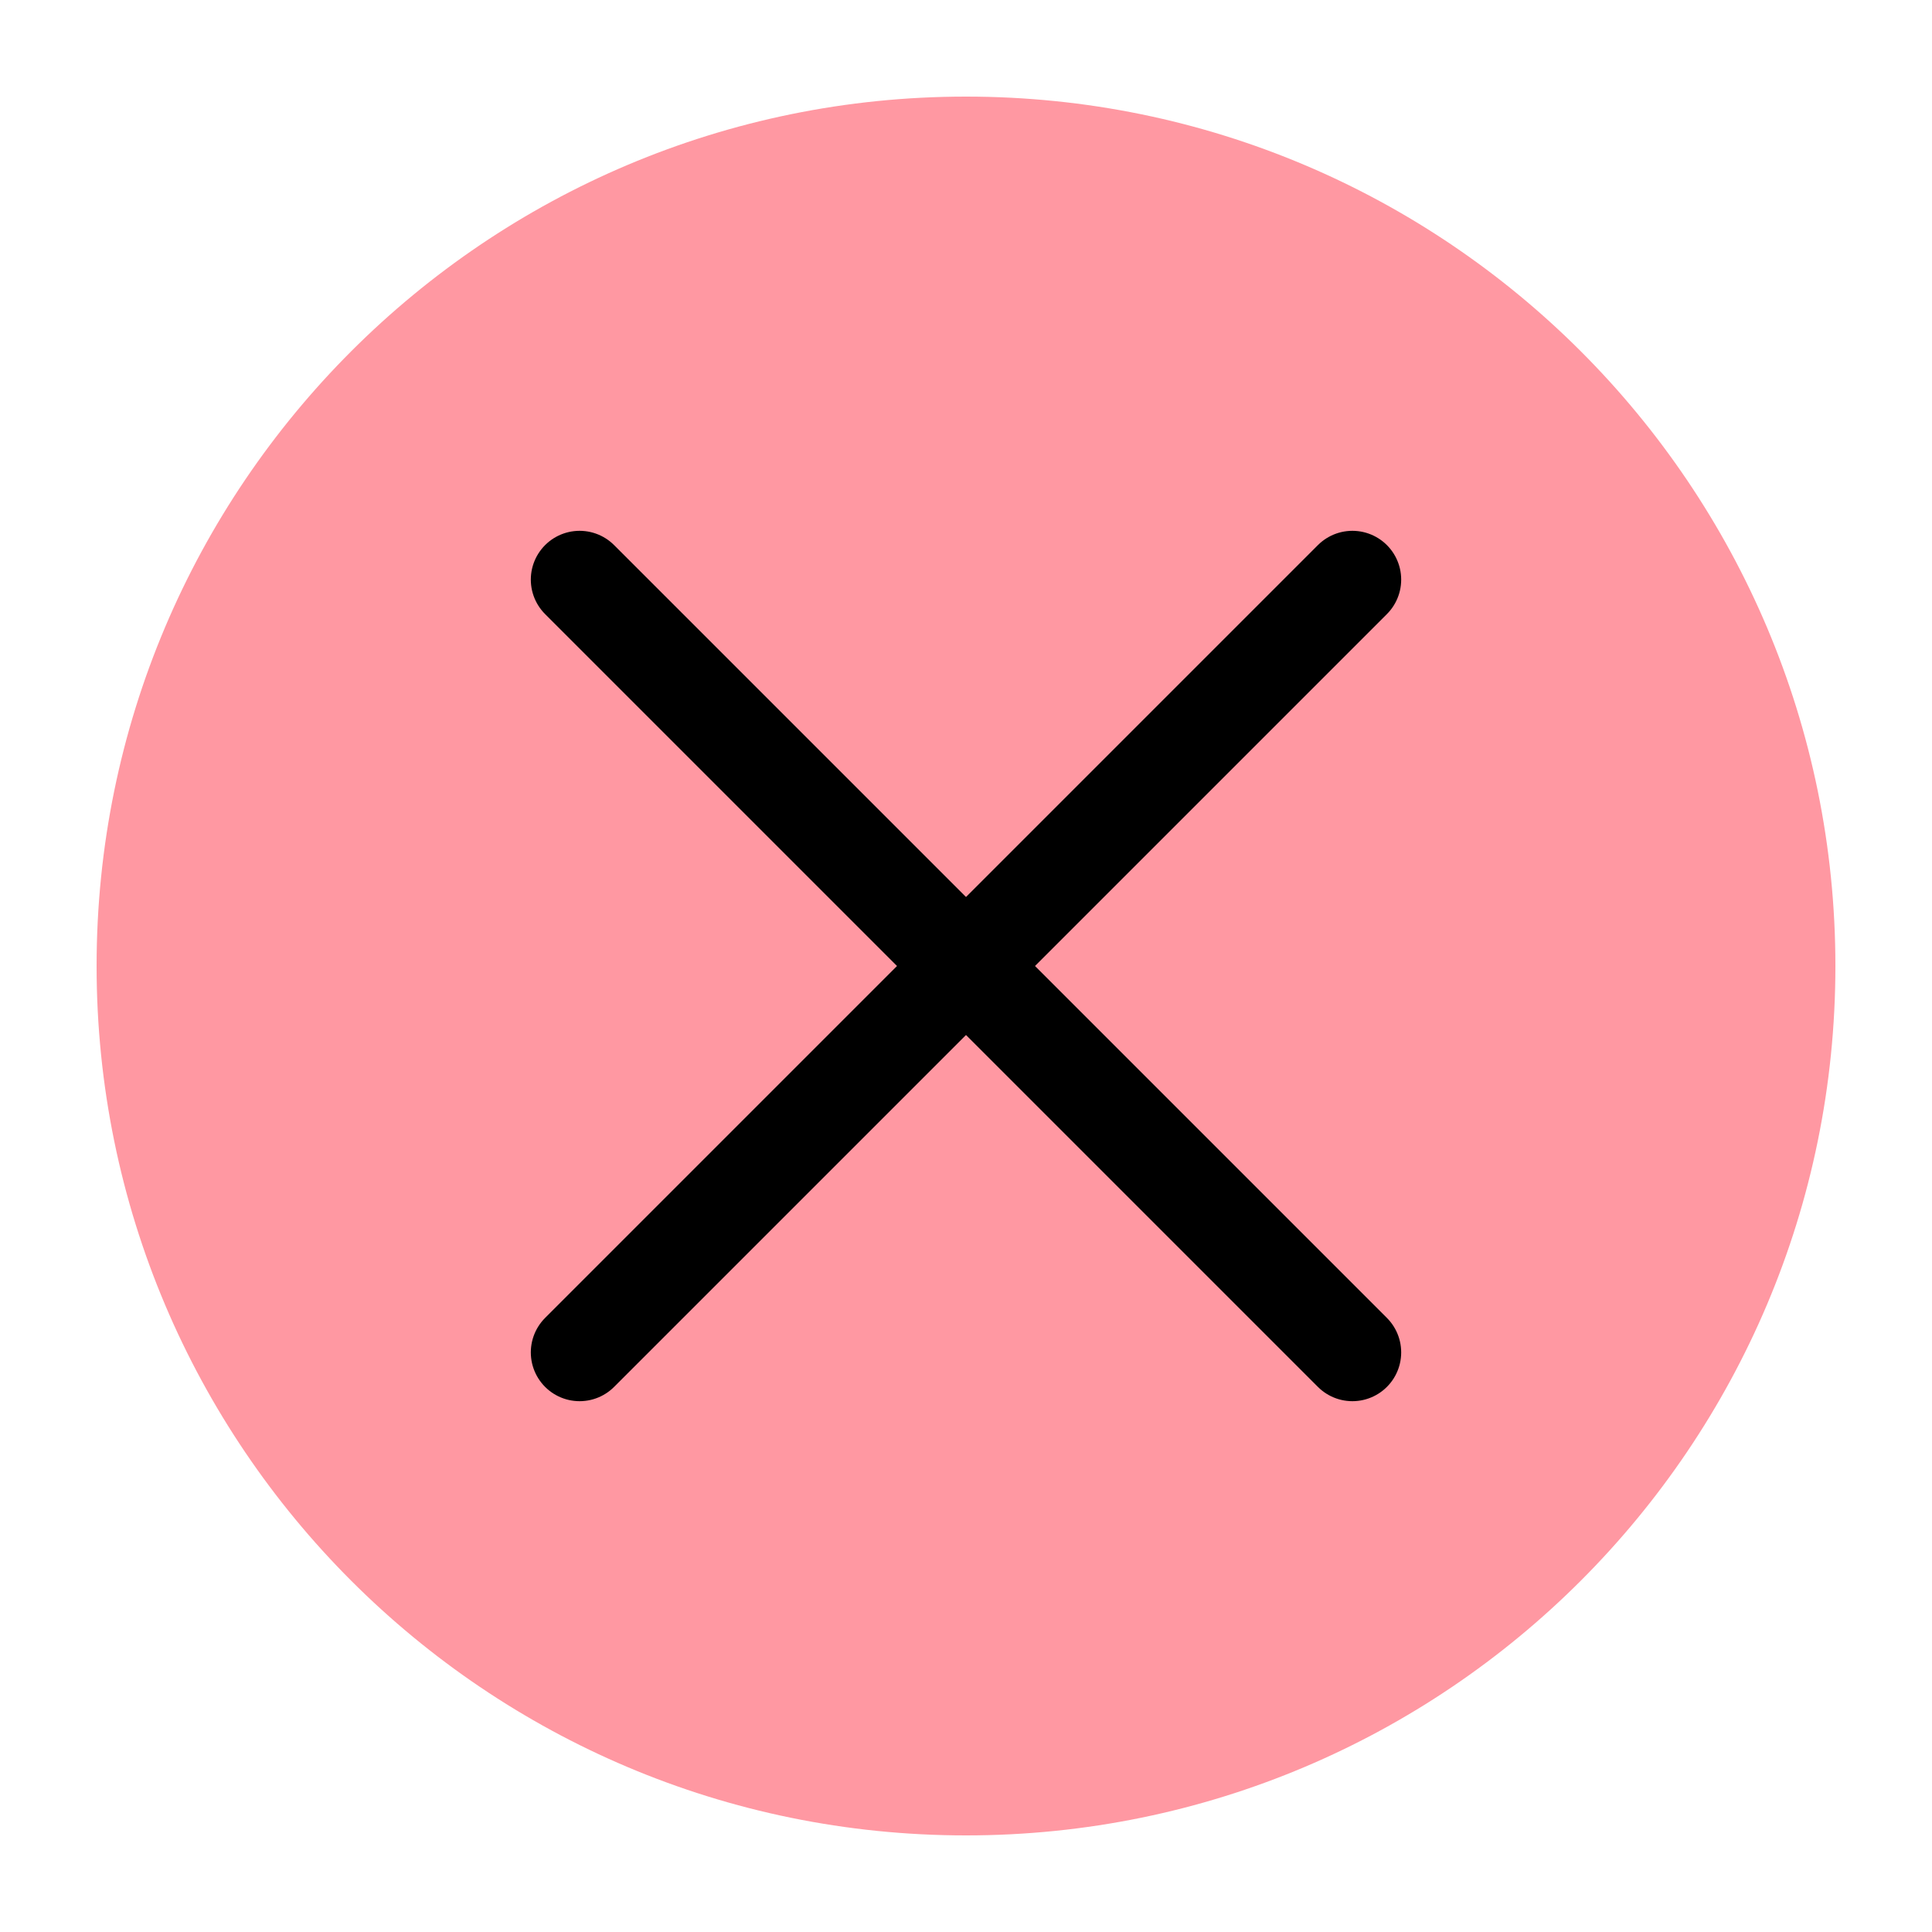
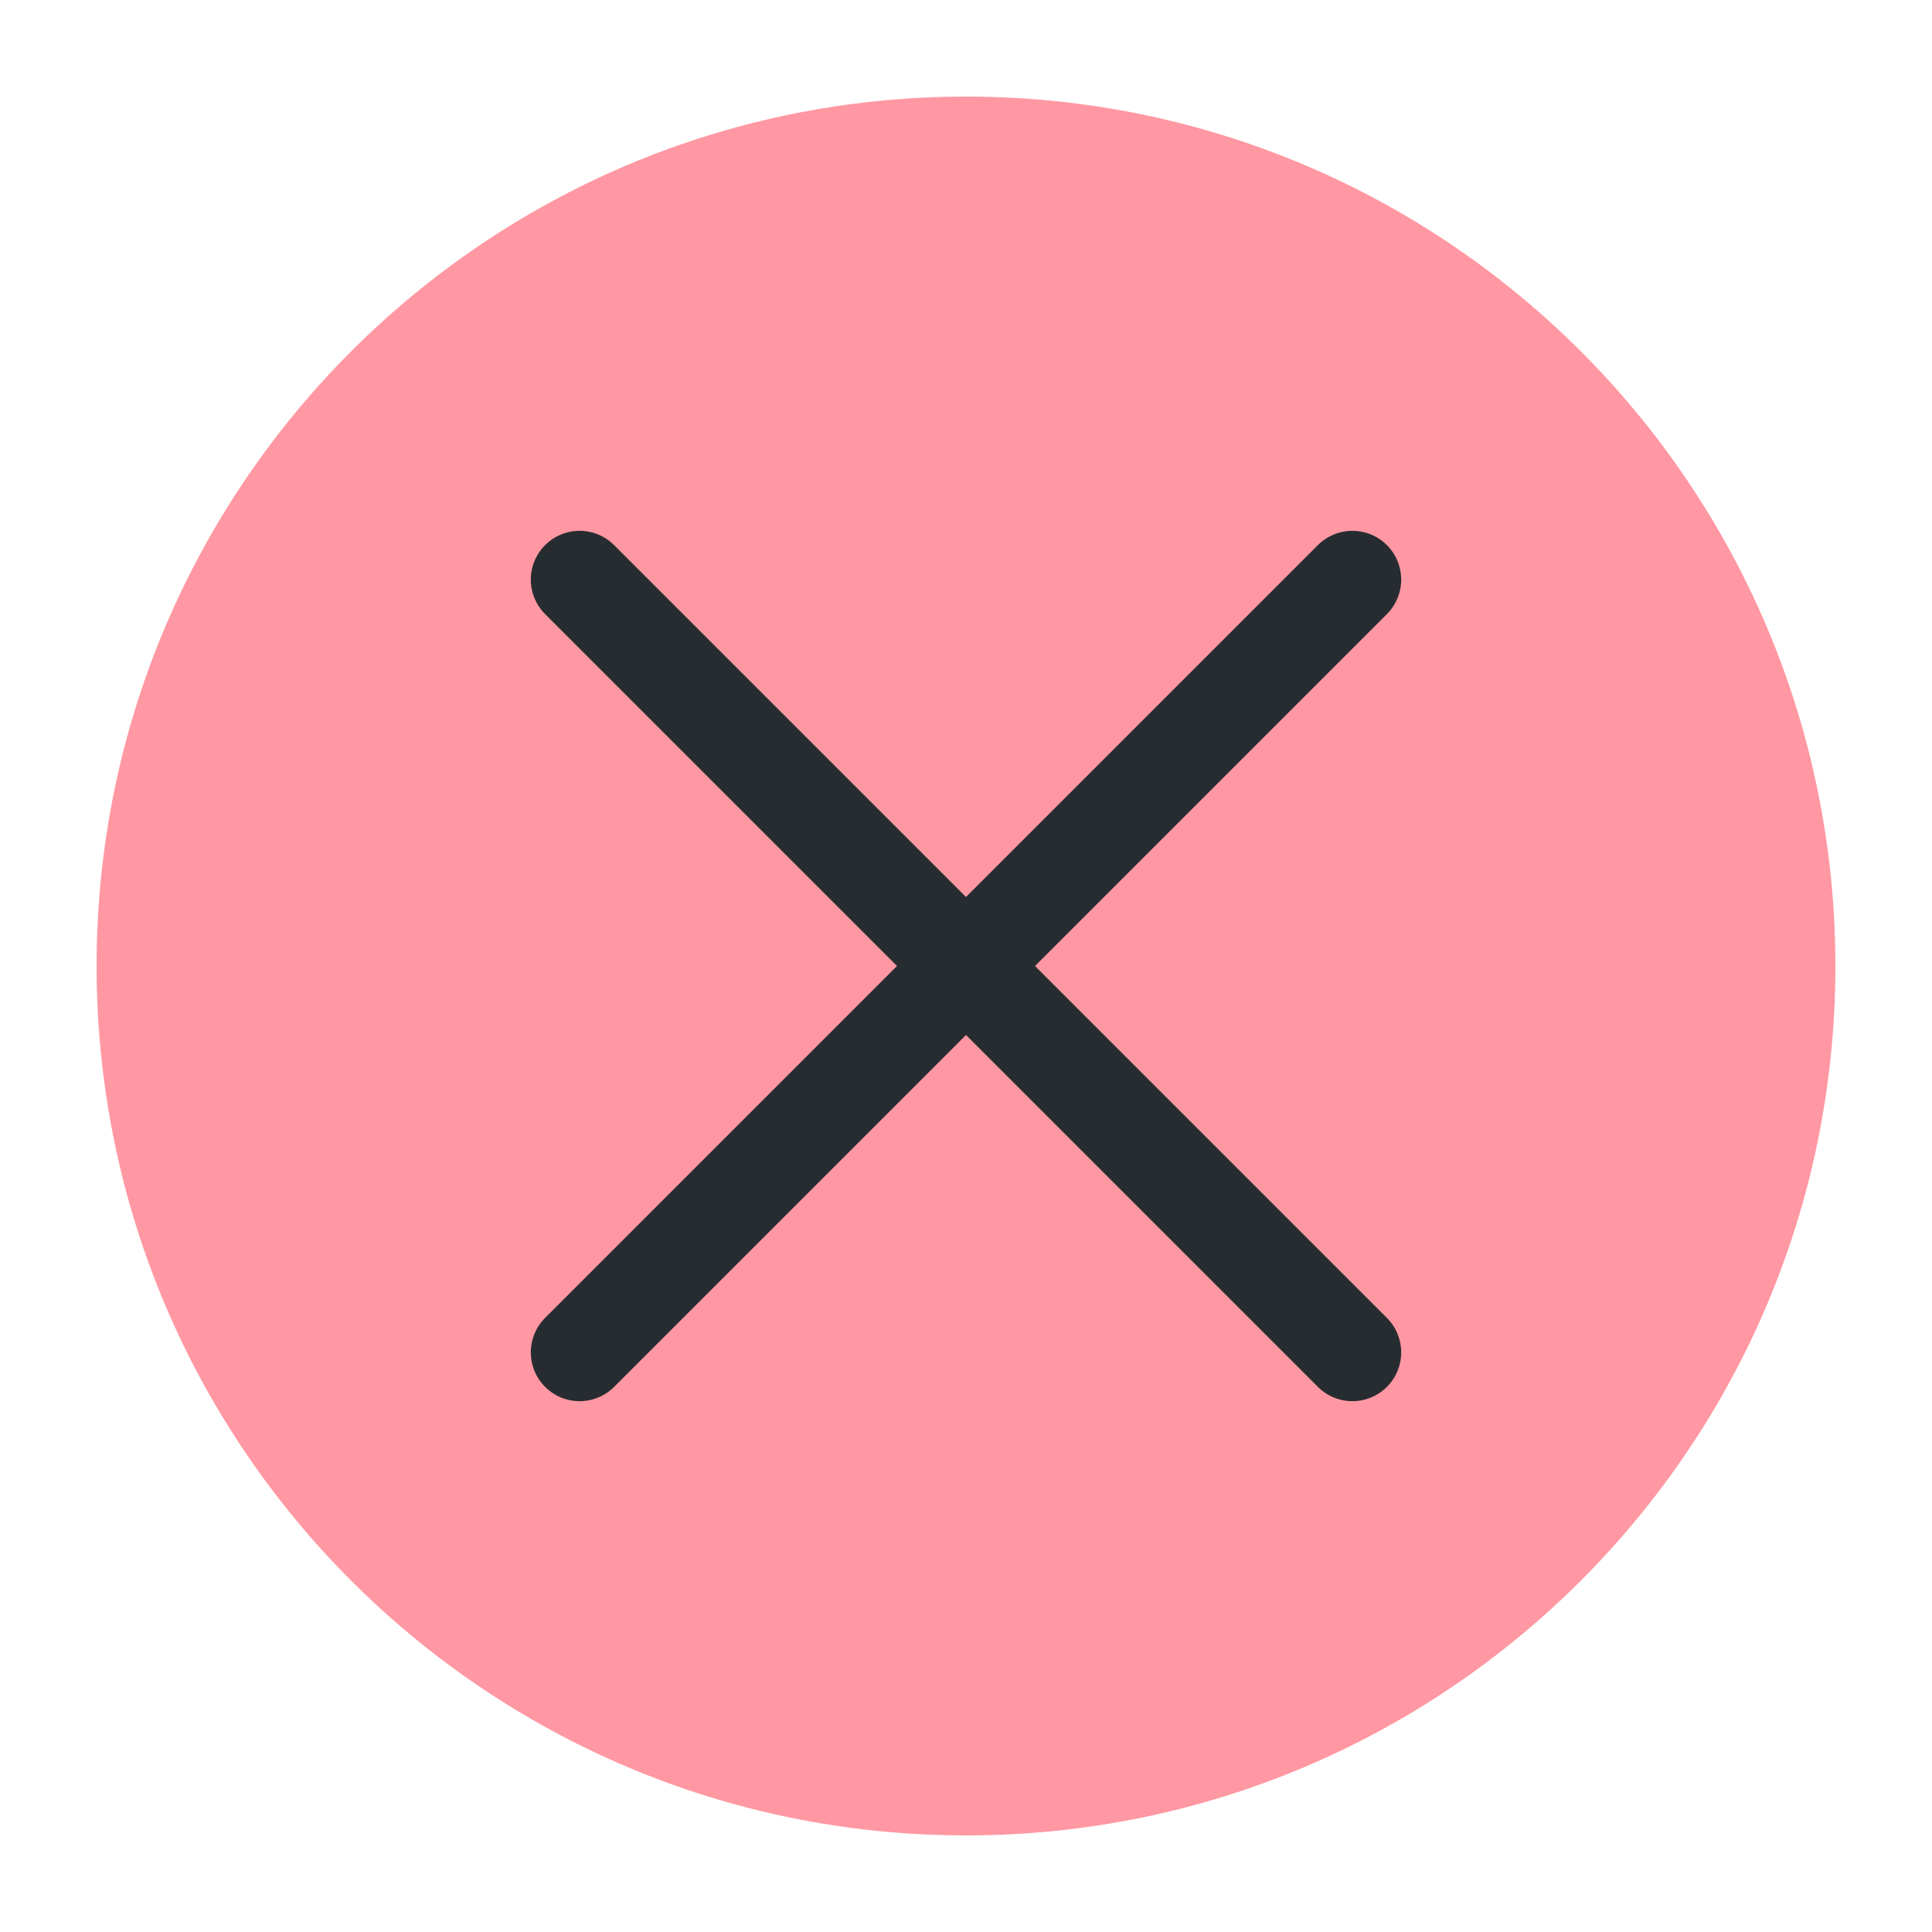
<svg xmlns="http://www.w3.org/2000/svg" viewBox="0 0 50 50" version="1.2" baseProfile="tiny">
  <defs>
</defs>
  <g fill="none" stroke="black" stroke-width="1" fill-rule="evenodd" stroke-linecap="square" stroke-linejoin="bevel">
    <g fill="#ff98a2" fill-opacity="1" stroke="none" transform="matrix(2.5,0,0,2.5,2.5,2.5)" font-family="Noto Sans" font-size="10" font-weight="400" font-style="normal">
      <circle cx="9" cy="9" r="9" />
    </g>
-     <g fill="none" stroke="#000000" stroke-opacity="1" stroke-width="1.01" stroke-linecap="round" stroke-linejoin="miter" stroke-miterlimit="2" transform="matrix(2.5,0,0,2.5,2.5,2.5)" font-family="Noto Sans" font-size="10" font-weight="400" font-style="normal">
+     <g fill="none" stroke="#272c31" stroke-opacity="1" stroke-width="1.01" stroke-linecap="round" stroke-linejoin="miter" stroke-miterlimit="2" transform="matrix(2.5,0,0,2.5,2.5,2.5)" font-family="Noto Sans" font-size="10" font-weight="400" font-style="normal">
      <polyline fill="none" vector-effect="none" points="5,5 13,13 " />
      <polyline fill="none" vector-effect="none" points="13,5 5,13 " />
    </g>
    <g fill="none" stroke="#000000" stroke-opacity="1" stroke-width="1" stroke-linecap="square" stroke-linejoin="bevel" transform="matrix(1,0,0,1,0,0)" font-family="Noto Sans" font-size="10" font-weight="400" font-style="normal">
</g>
  </g>
</svg>
